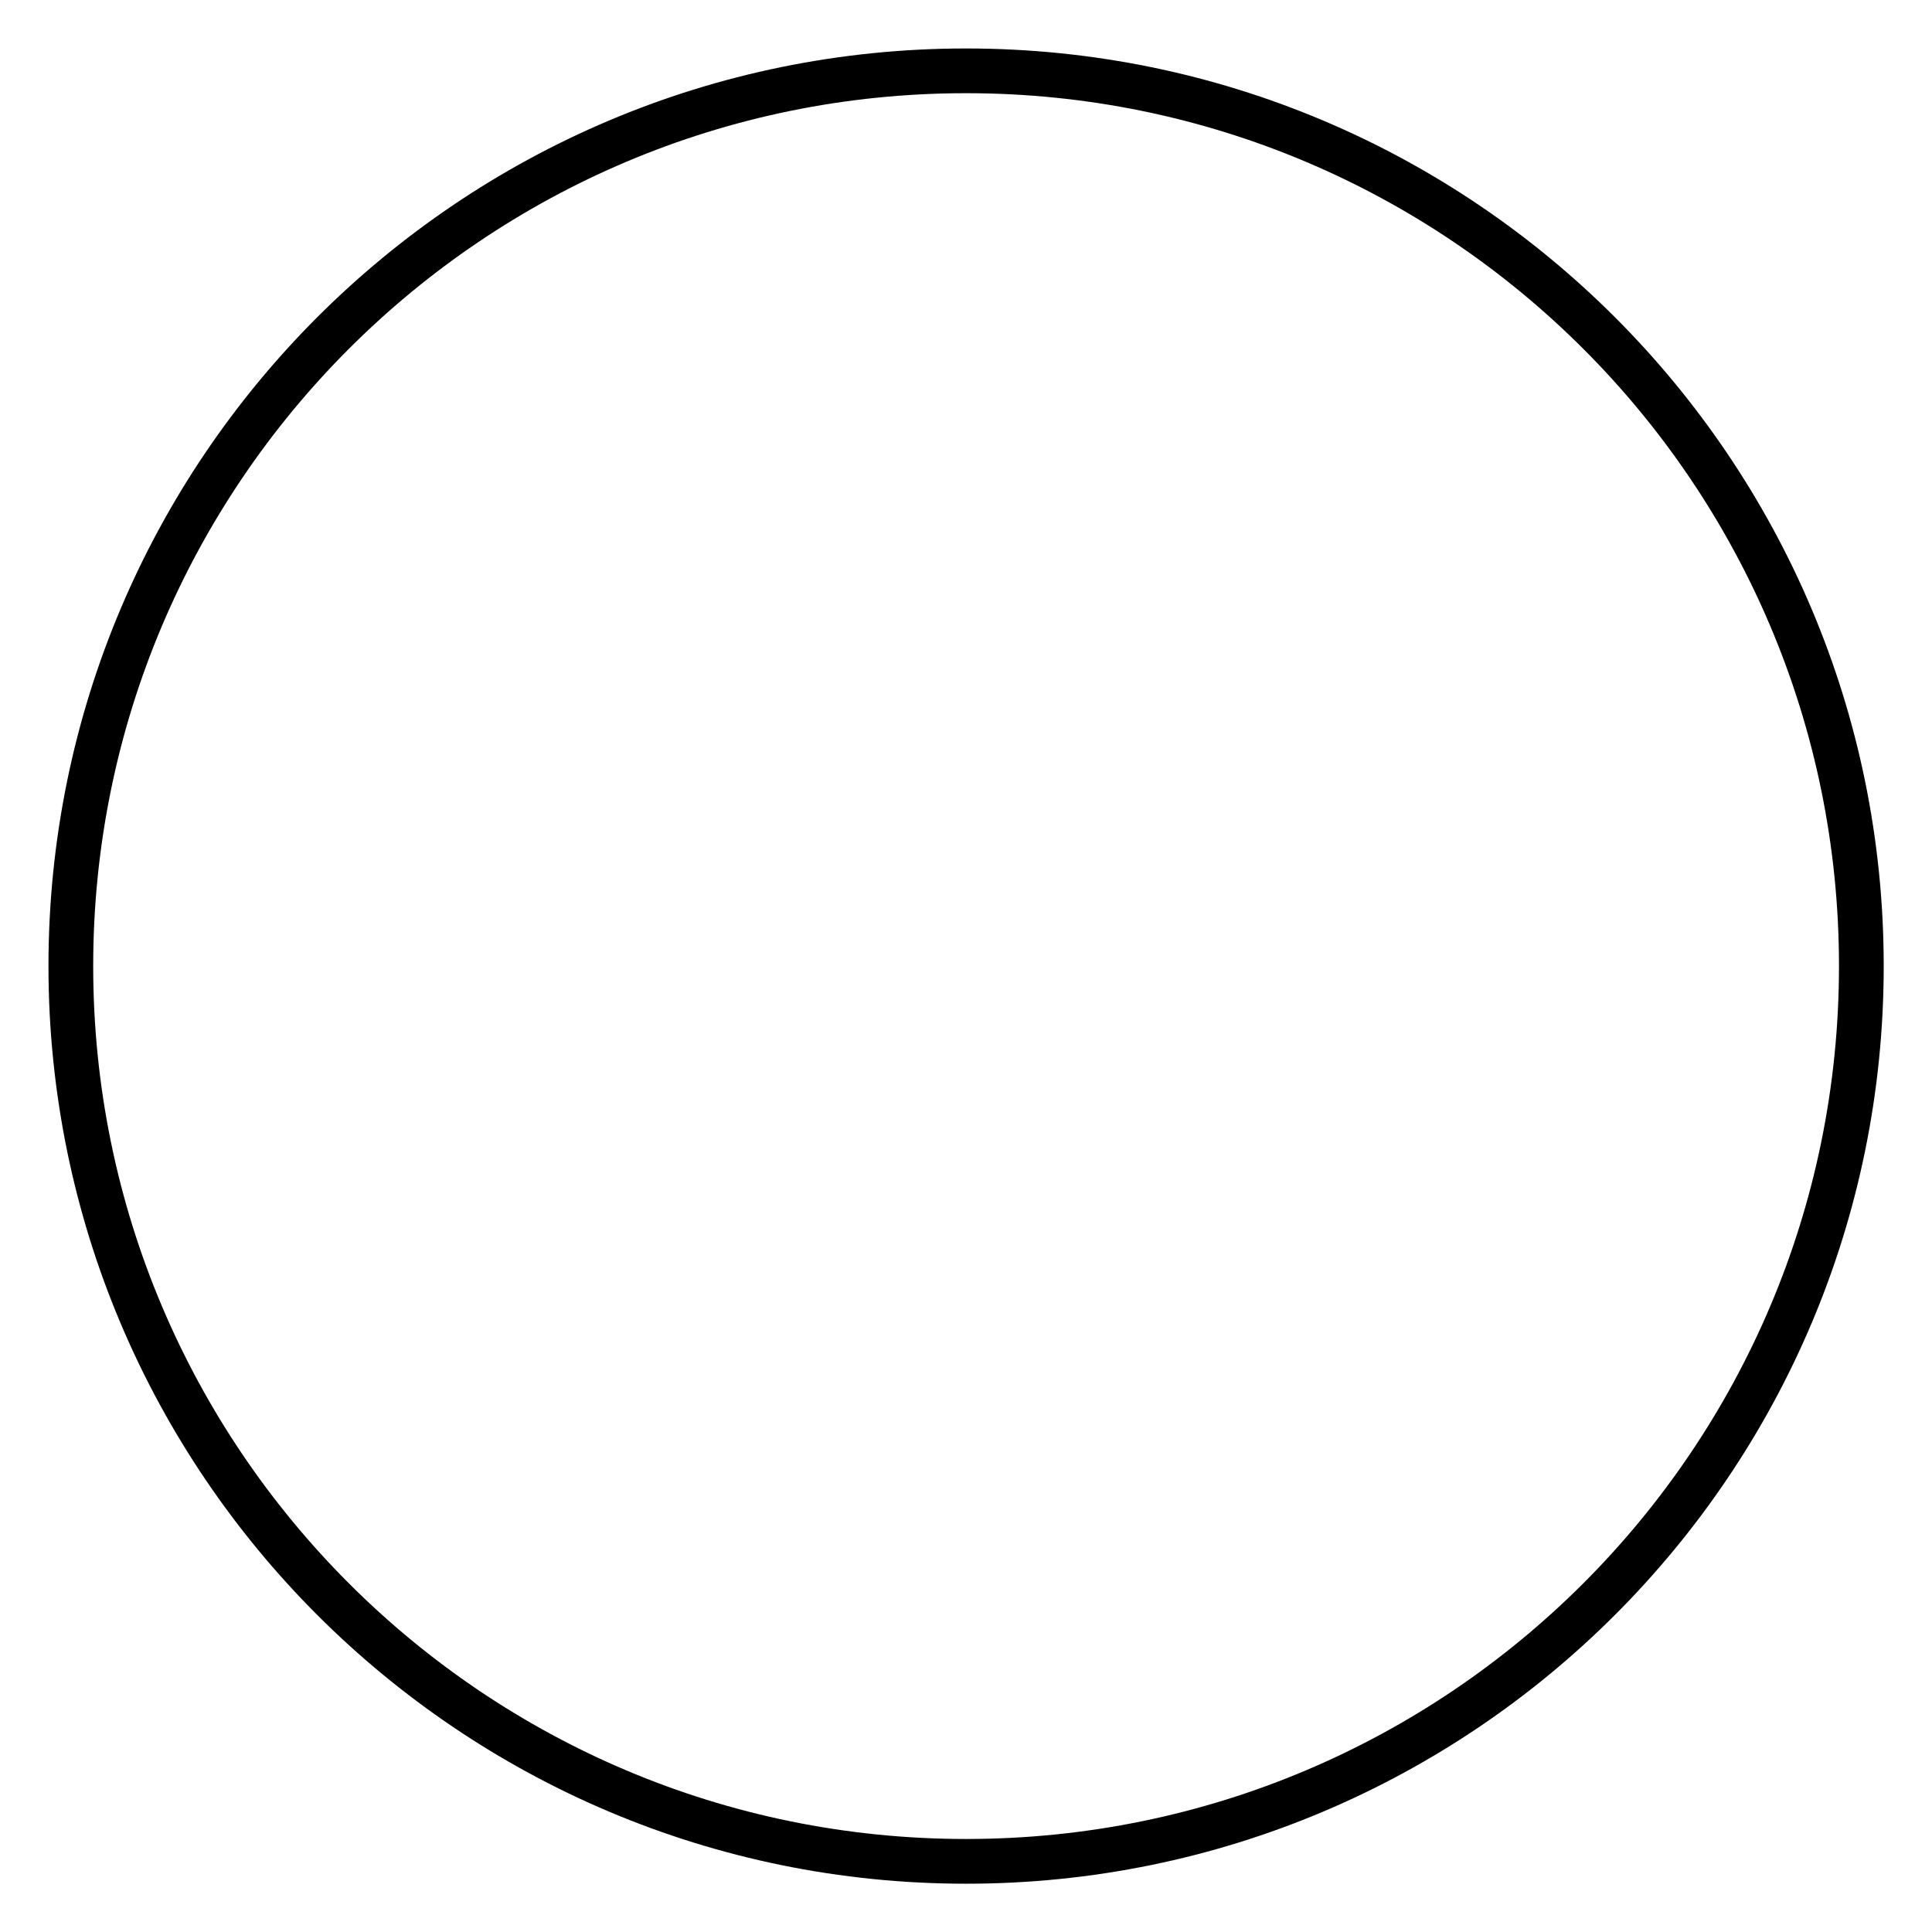
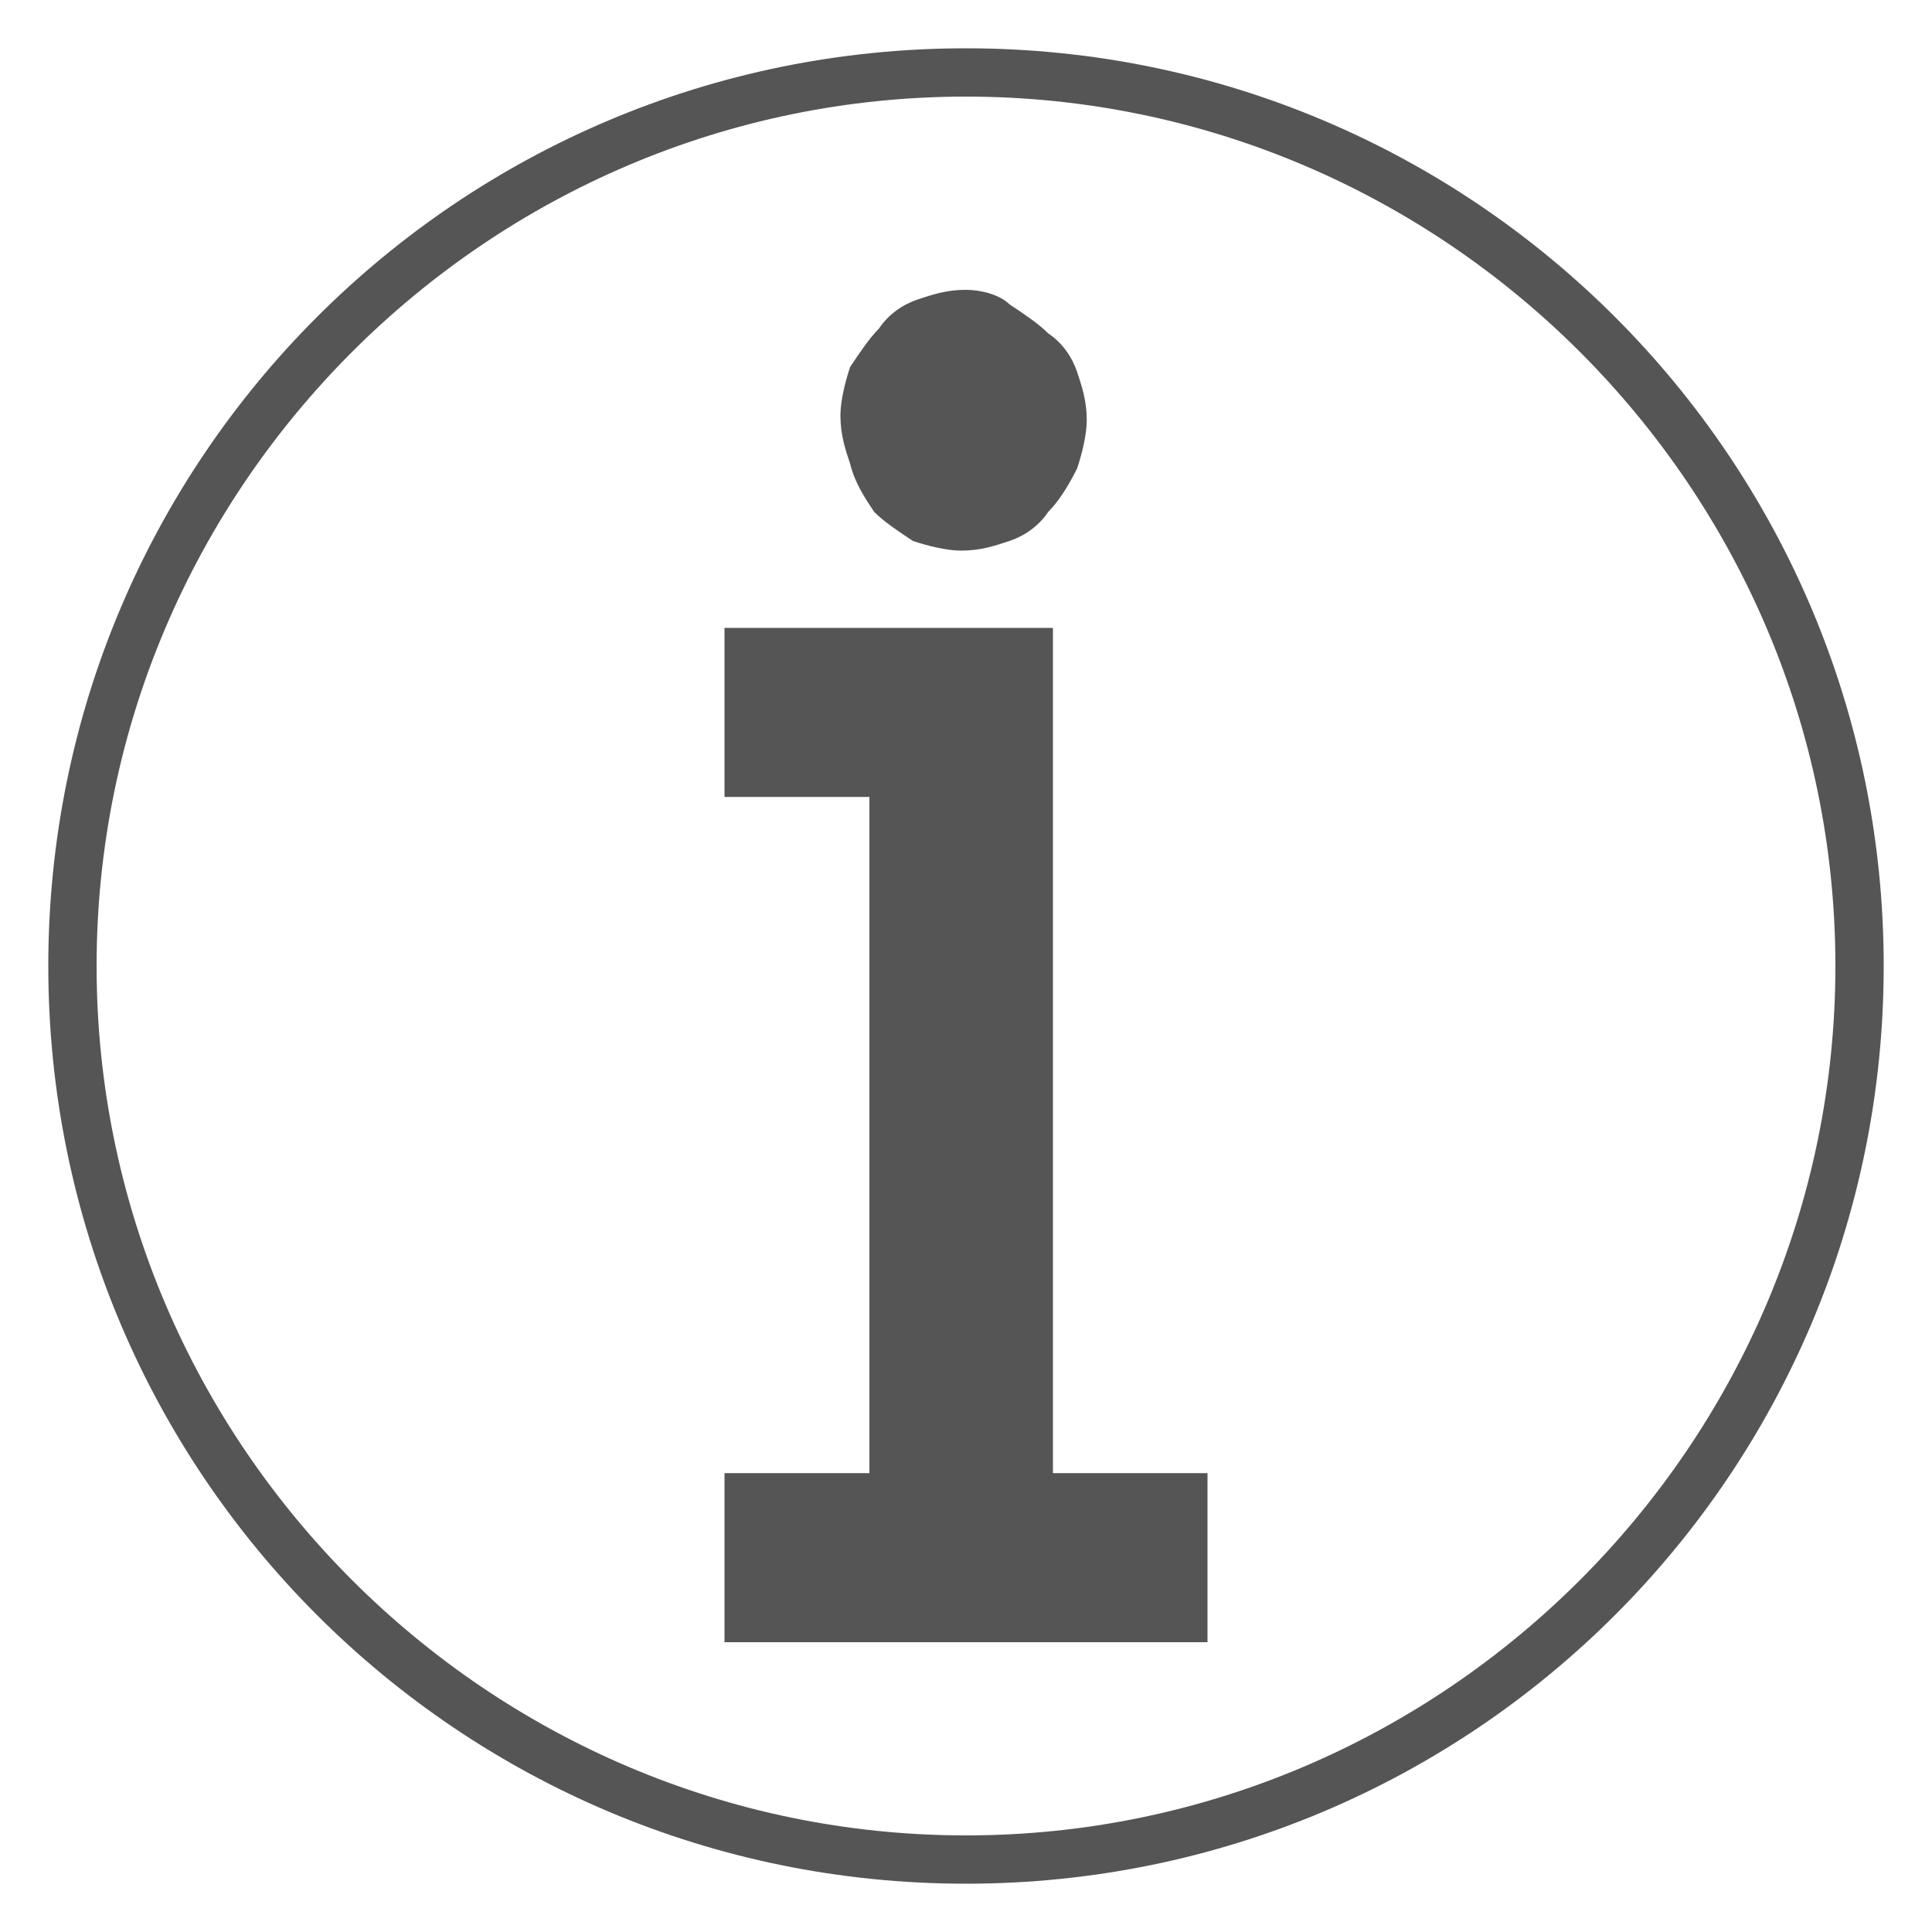
- <svg xmlns="http://www.w3.org/2000/svg" id="svg8" version="1.1" viewBox="0 0 10.583 10.583" height="40" width="40">
-   <defs id="defs2" />
-   <g id="layer1">
-     <text id="text12" y="9.25" x="5.235" style="font-style:normal;font-weight:normal;font-size:10.583px;line-height:1.25;font-family:sans-serif;fill:#000000;fill-opacity:1;stroke:none;stroke-width:0.265" xml:space="preserve">
-       <tspan style="font-style:normal;font-variant:normal;font-weight:normal;font-stretch:normal;font-family:Arvo;-inkscape-font-specification:Arvo;text-align:center;text-anchor:middle;stroke-width:0.265" y="9.25" x="5.235" id="tspan10">i</tspan>
-     </text>
-     <ellipse rx="4.904" ry="4.904" style="fill:none;stroke:#000000;stroke-width:0.245;stroke-opacity:1" cy="5.292" cx="5.292" id="path20" />
+ <svg xmlns="http://www.w3.org/2000/svg" version="1.1" id="svg8" x="0px" y="0px" viewBox="0 0 40 40" enable-background="new 0 0 40 40" xml:space="preserve">
+   <g>
+     <polygon fill="#555555" points="21.8,13 15,13 15,16.5 18,16.5 18,30.5 15,30.5 15,34 25,34 25,30.5 21.8,30.5  " />
+     <path fill="#555555" d="M18.1,10.6c0.2,0.2,0.5,0.4,0.8,0.6c0.3,0.1,0.7,0.2,1,0.2c0.4,0,0.7-0.1,1-0.2c0.3-0.1,0.6-0.3,0.8-0.6   c0.2-0.2,0.4-0.5,0.6-0.9c0.1-0.3,0.2-0.7,0.2-1c0-0.4-0.1-0.7-0.2-1c-0.1-0.3-0.3-0.6-0.6-0.8c-0.2-0.2-0.5-0.4-0.8-0.6   C20.7,6.1,20.3,6,20,6c-0.4,0-0.7,0.1-1,0.2c-0.3,0.1-0.6,0.3-0.8,0.6c-0.2,0.2-0.4,0.5-0.6,0.8c-0.1,0.3-0.2,0.7-0.2,1   c0,0.4,0.1,0.7,0.2,1C17.7,10,17.9,10.3,18.1,10.6z" />
+     <path fill="#555555" d="M20,1C9.5,1,1,9.5,1,20c0,10.5,8.5,19,19,19c10.5,0,19-8.5,19-19C39,9.5,30.5,1,20,1z M20,38   c-9.9,0-18-8.1-18-18S10.1,2,20,2s18,8.1,18,18S29.9,38,20,38z" />
  </g>
</svg>
